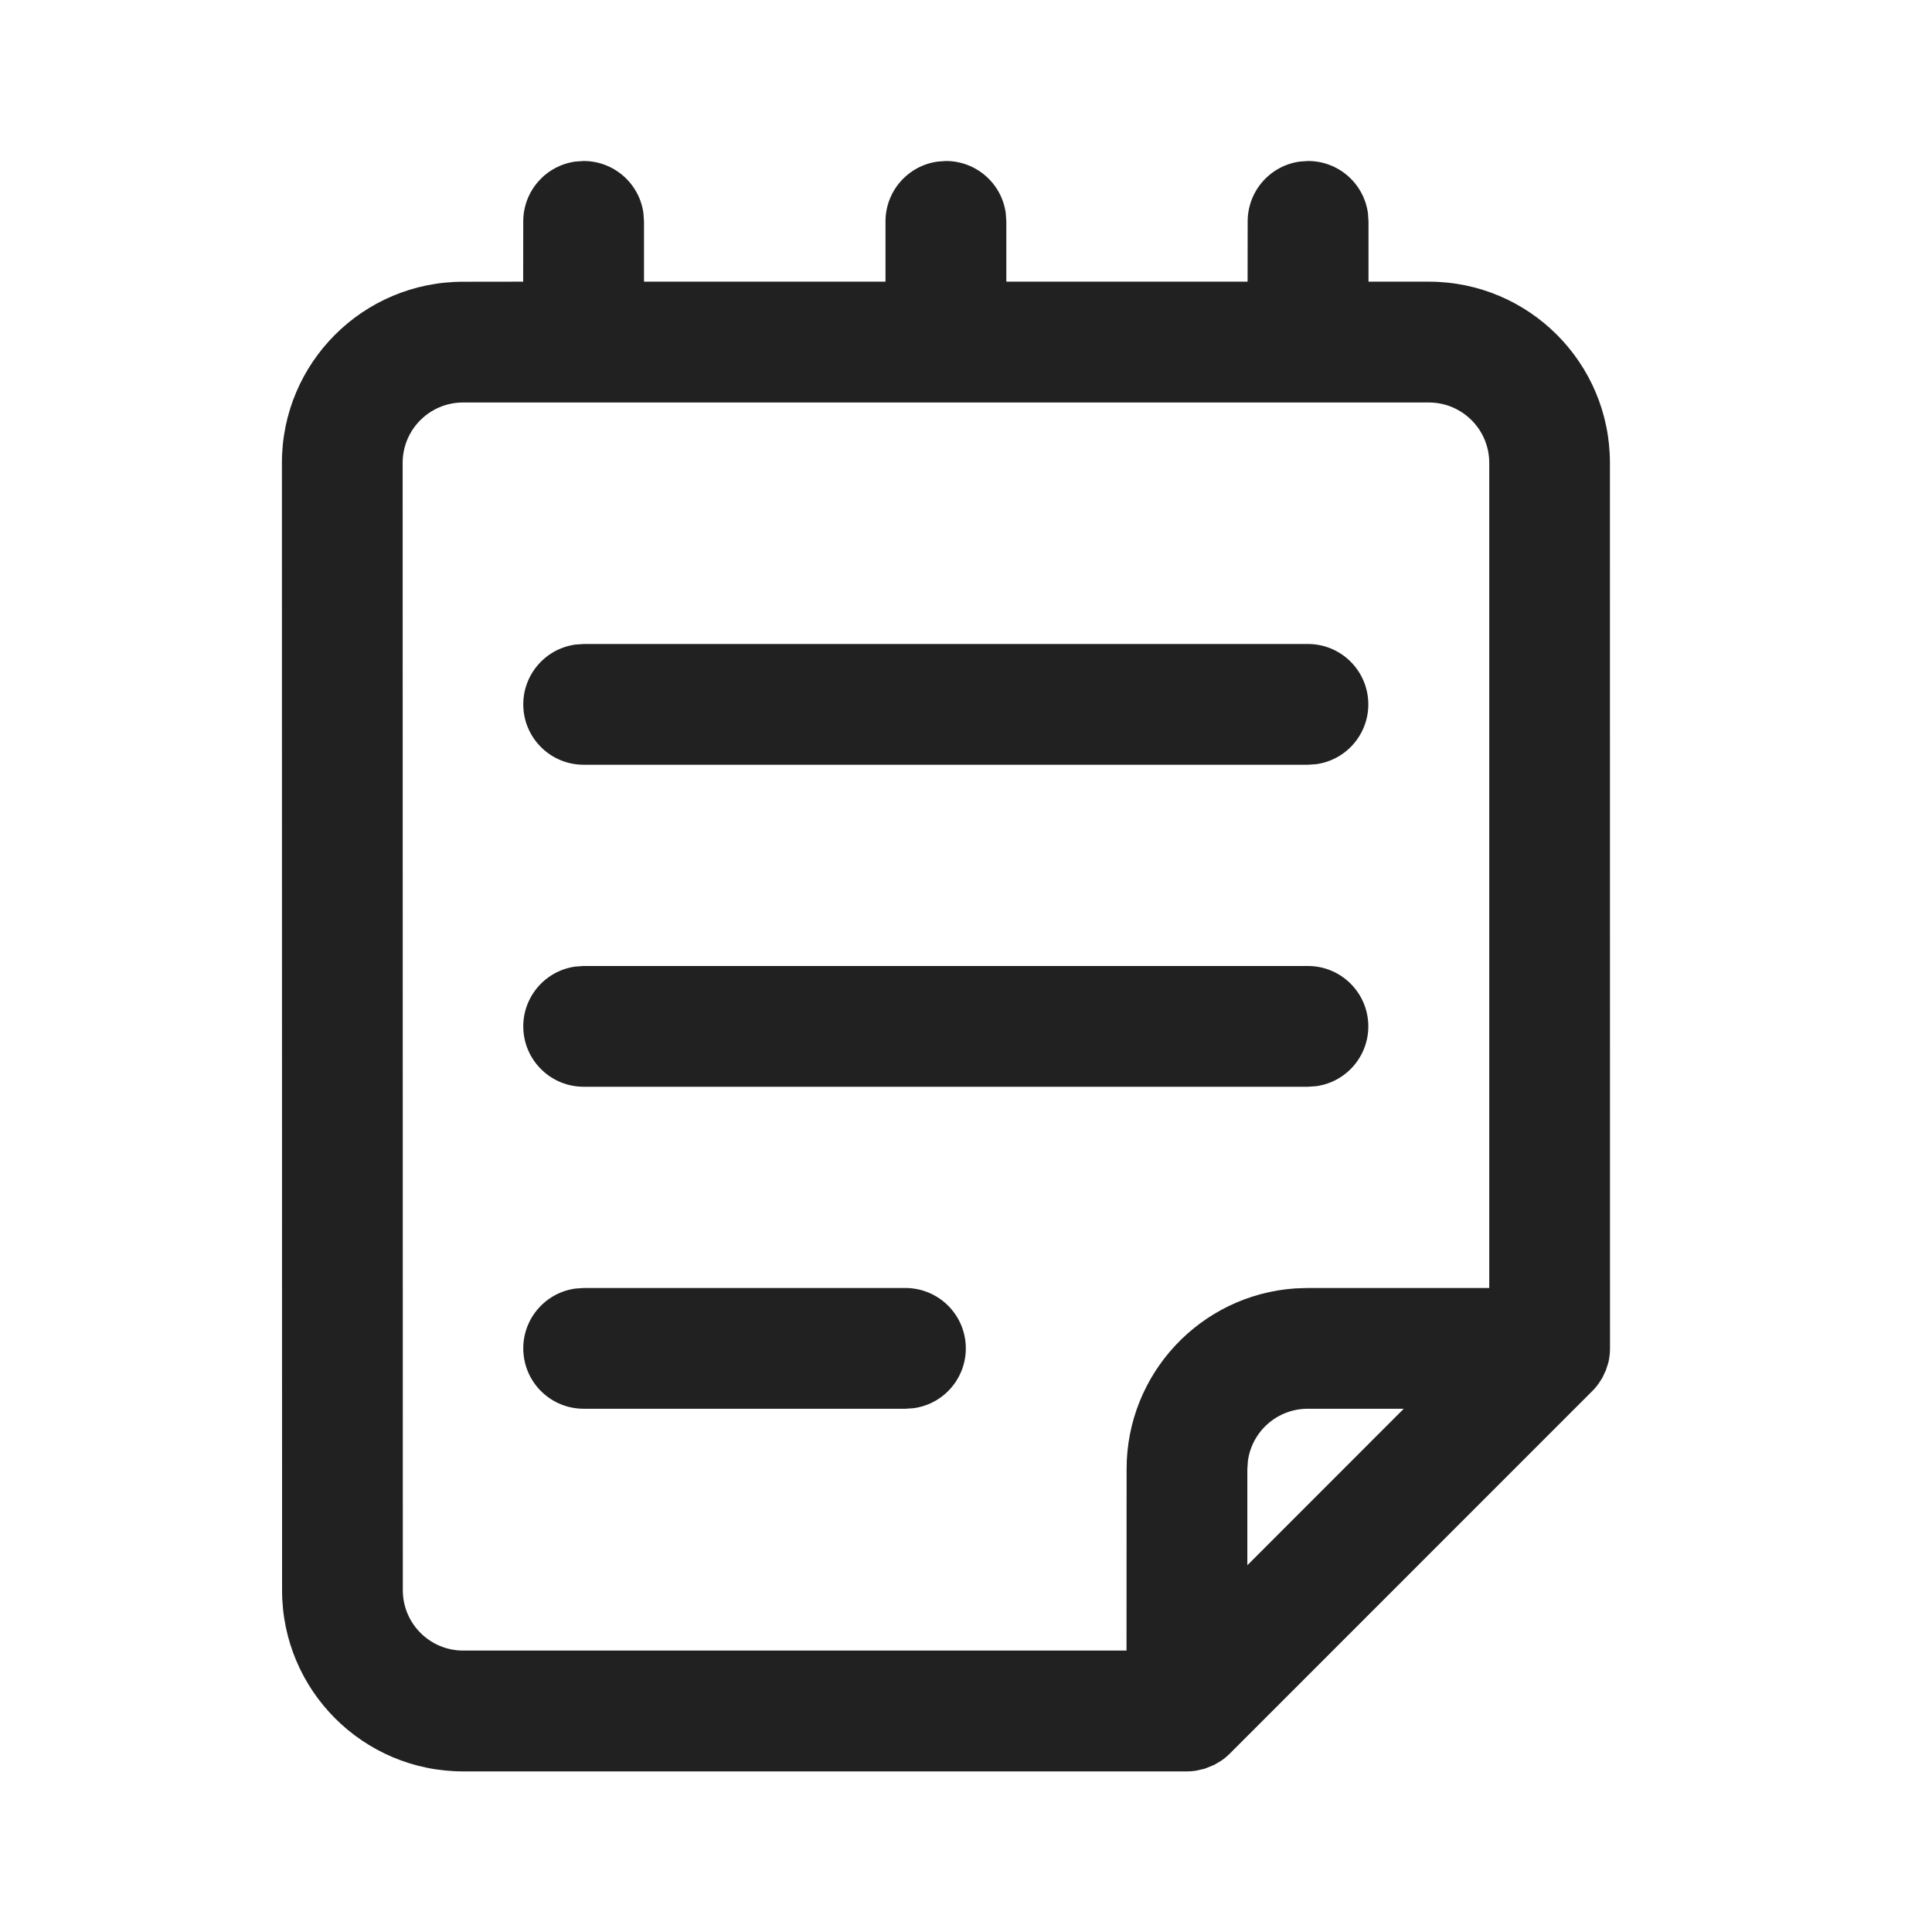
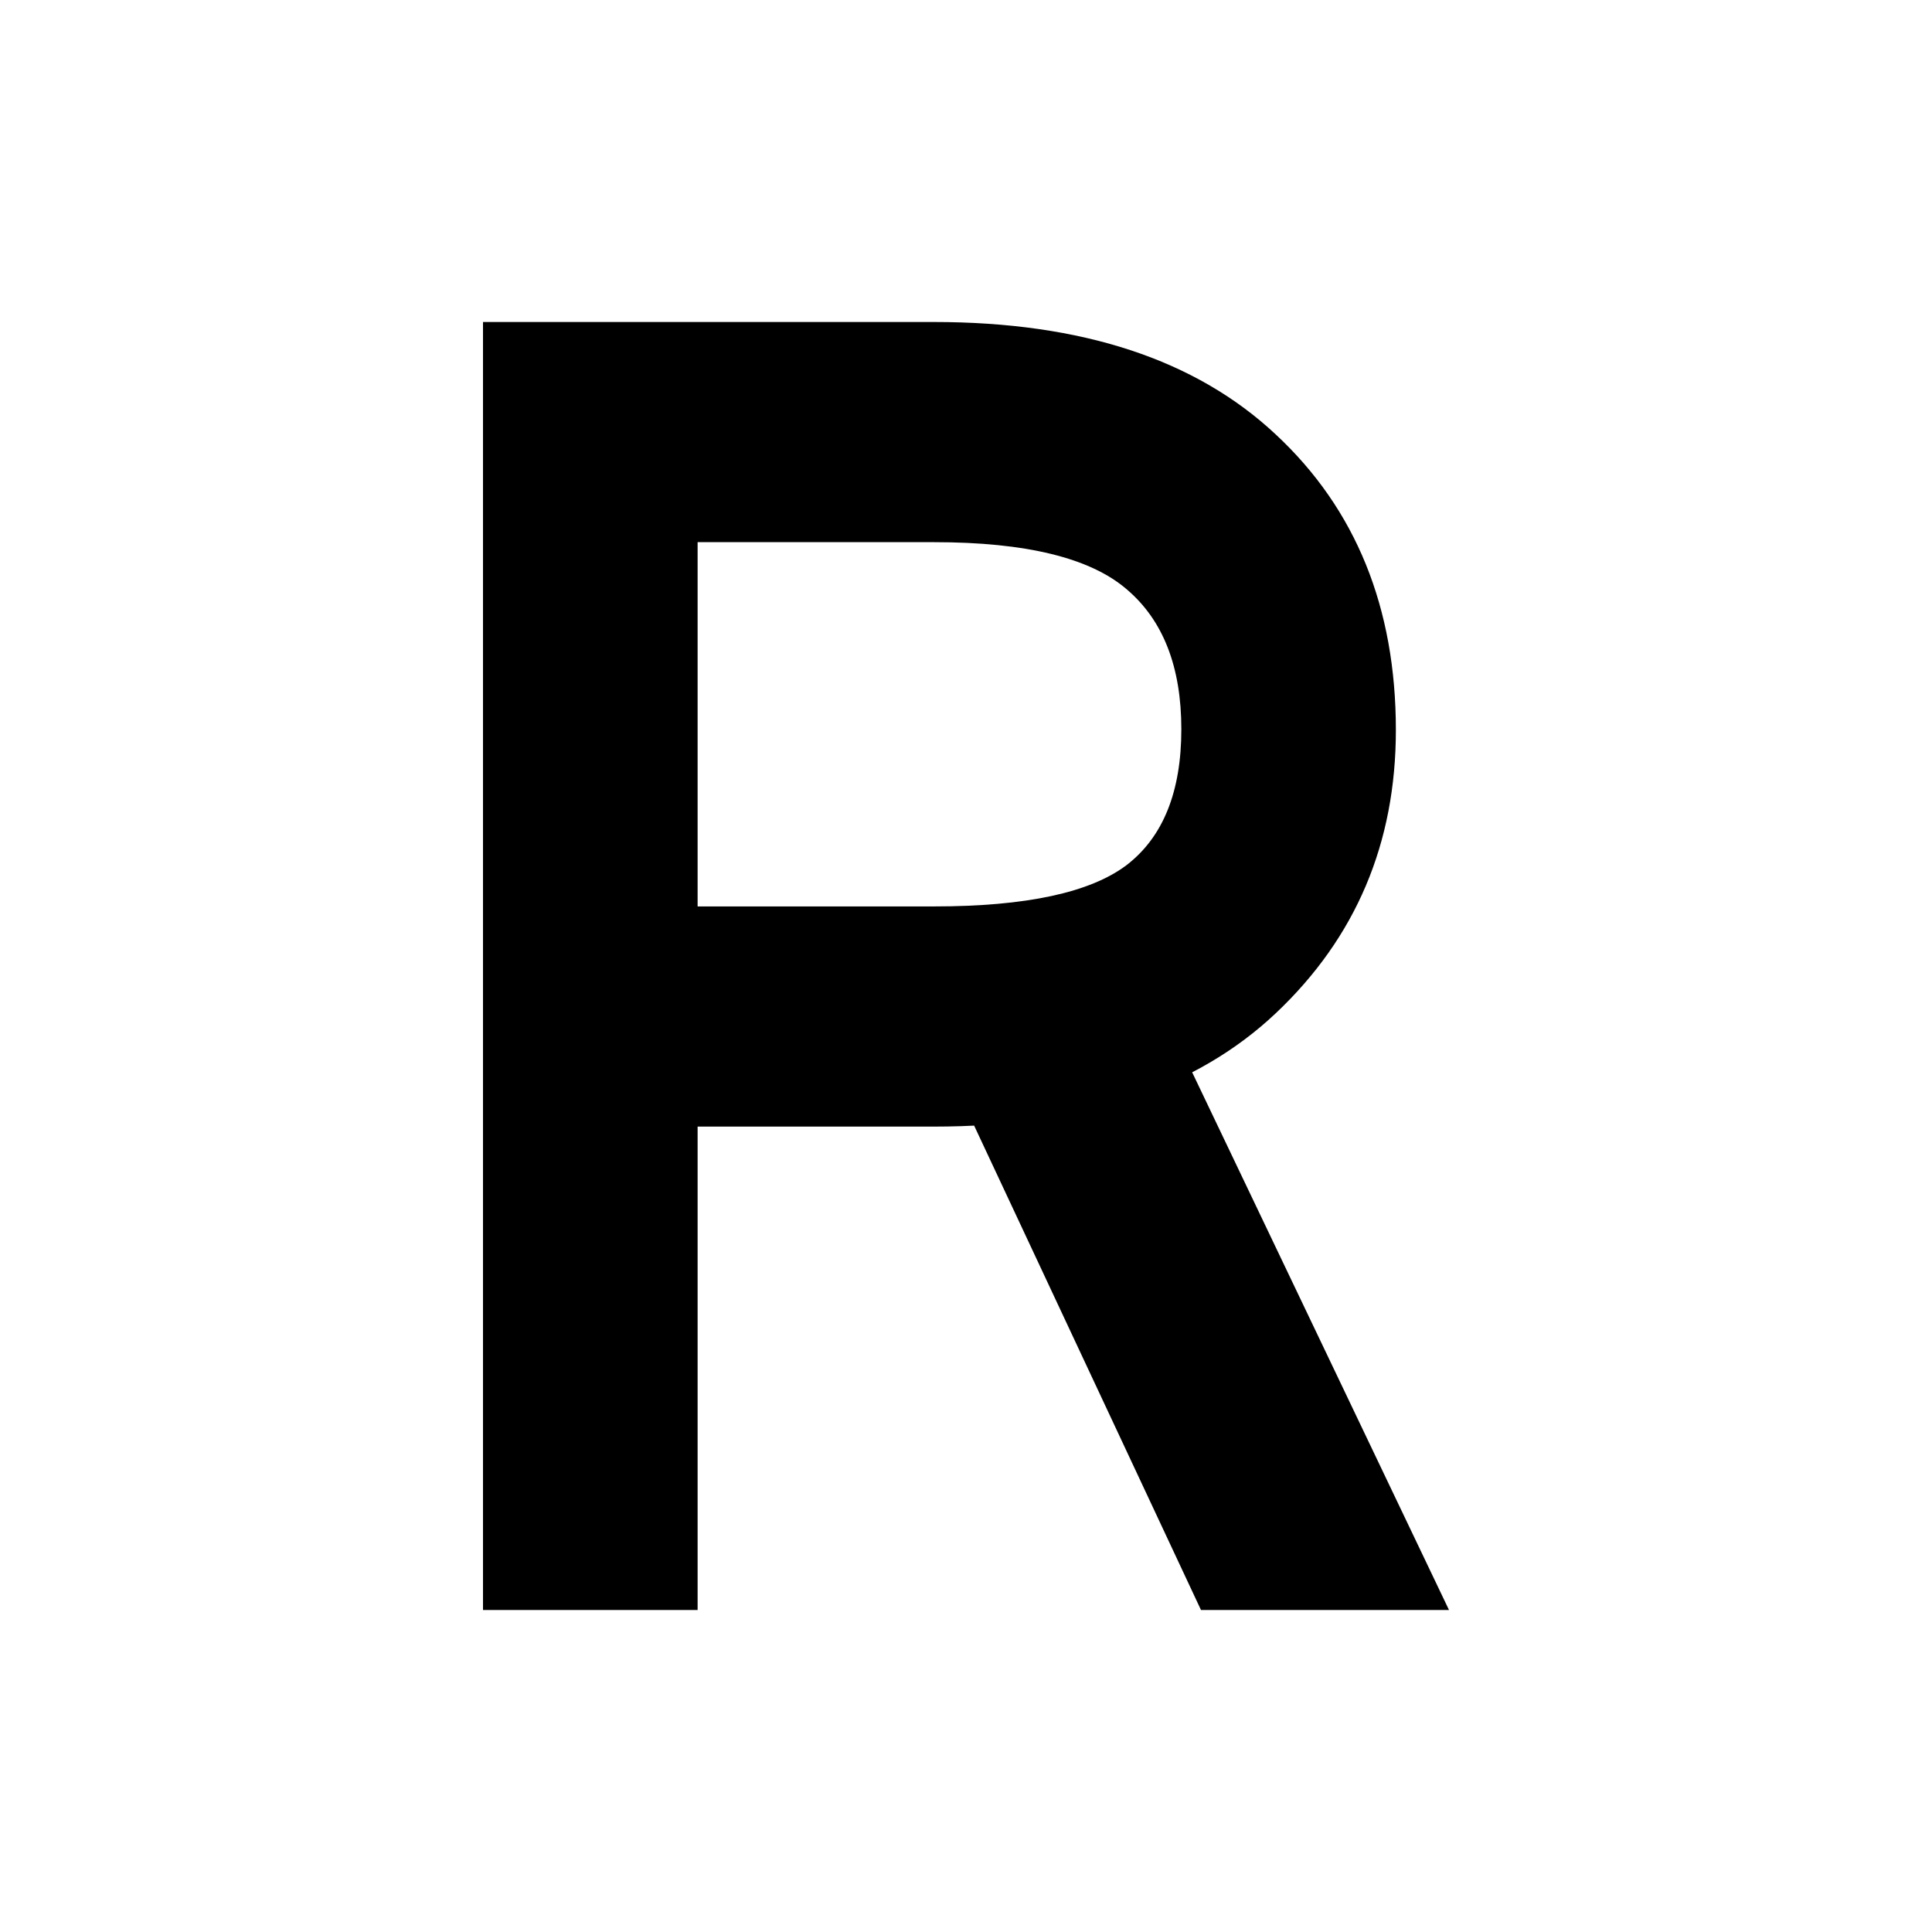
- <svg xmlns="http://www.w3.org/2000/svg" width="24" height="24" fill="none" viewBox="0 0 24 24">
-   <path d="M5.754 22.005a2.25 2.25 0 0 1-2.25-2.25L3.502 5.75a2.25 2.25 0 0 1 2.25-2.25l.747-.001.001-.749a.75.75 0 0 1 .648-.743L7.25 2a.75.75 0 0 1 .743.648L8 2.75v.749H11V2.75a.75.75 0 0 1 .65-.743l.1-.007a.75.75 0 0 1 .744.648l.007.102v.749h2.997l.001-.749a.75.75 0 0 1 .648-.743L16.25 2a.75.75 0 0 1 .743.648L17 2.75v.749h.749a2.25 2.25 0 0 1 2.25 2.25l.001 11c0 .06-.007.12-.02.176l-.03.094-.045.096-.02.032a.685.685 0 0 1-.105.133l-4.504 4.505a.74.74 0 0 1-.085.073l.085-.073a.744.744 0 0 1-.105.087l-.088.052-.116.047-.114.026-.053.006-.055.002H5.754ZM17.748 5H5.742a.75.75 0 0 0-.74.75l.002 14.004c0 .415.336.75.75.75h8.24l.001-2.254a2.25 2.25 0 0 1 2.096-2.245l.154-.005H18.5V5.75a.75.75 0 0 0-.75-.75Zm-.31 12.5h-1.193a.75.75 0 0 0-.743.648l-.007.102v1.194l1.943-1.944ZM7.25 16h3.998a.75.75 0 0 1 .102 1.493l-.102.007H7.25a.75.75 0 0 1-.102-1.493L7.25 16h3.998H7.25Zm0-4h8.998a.75.75 0 0 1 .102 1.493l-.102.007H7.25a.75.75 0 0 1-.102-1.493L7.25 12h8.998H7.25Zm0-4h8.998a.75.75 0 0 1 .102 1.493l-.102.007H7.25a.75.75 0 0 1-.102-1.493L7.25 8h8.998H7.25Z" fill="#212121" />
+ <svg xmlns="http://www.w3.org/2000/svg" width="24" height="24" viewBox="0 0 24 24" fill="none">
+   <path d="M6 20V4H11.602C13.44 4 14.855 4.466 15.849 5.398C16.843 6.324 17.34 7.548 17.34 9.069C17.34 10.475 16.843 11.647 15.849 12.586C14.855 13.525 13.44 13.995 11.602 13.995H8.666V20H6ZM8.666 11.26H11.602C12.747 11.26 13.545 11.088 13.997 10.745C14.449 10.396 14.675 9.834 14.675 9.059C14.675 8.284 14.449 7.705 13.997 7.321C13.545 6.931 12.747 6.735 11.602 6.735H8.666V11.26ZM14.919 20L11.476 12.648L14.729 13.152L18 20H14.919Z" fill="black" />
</svg>
